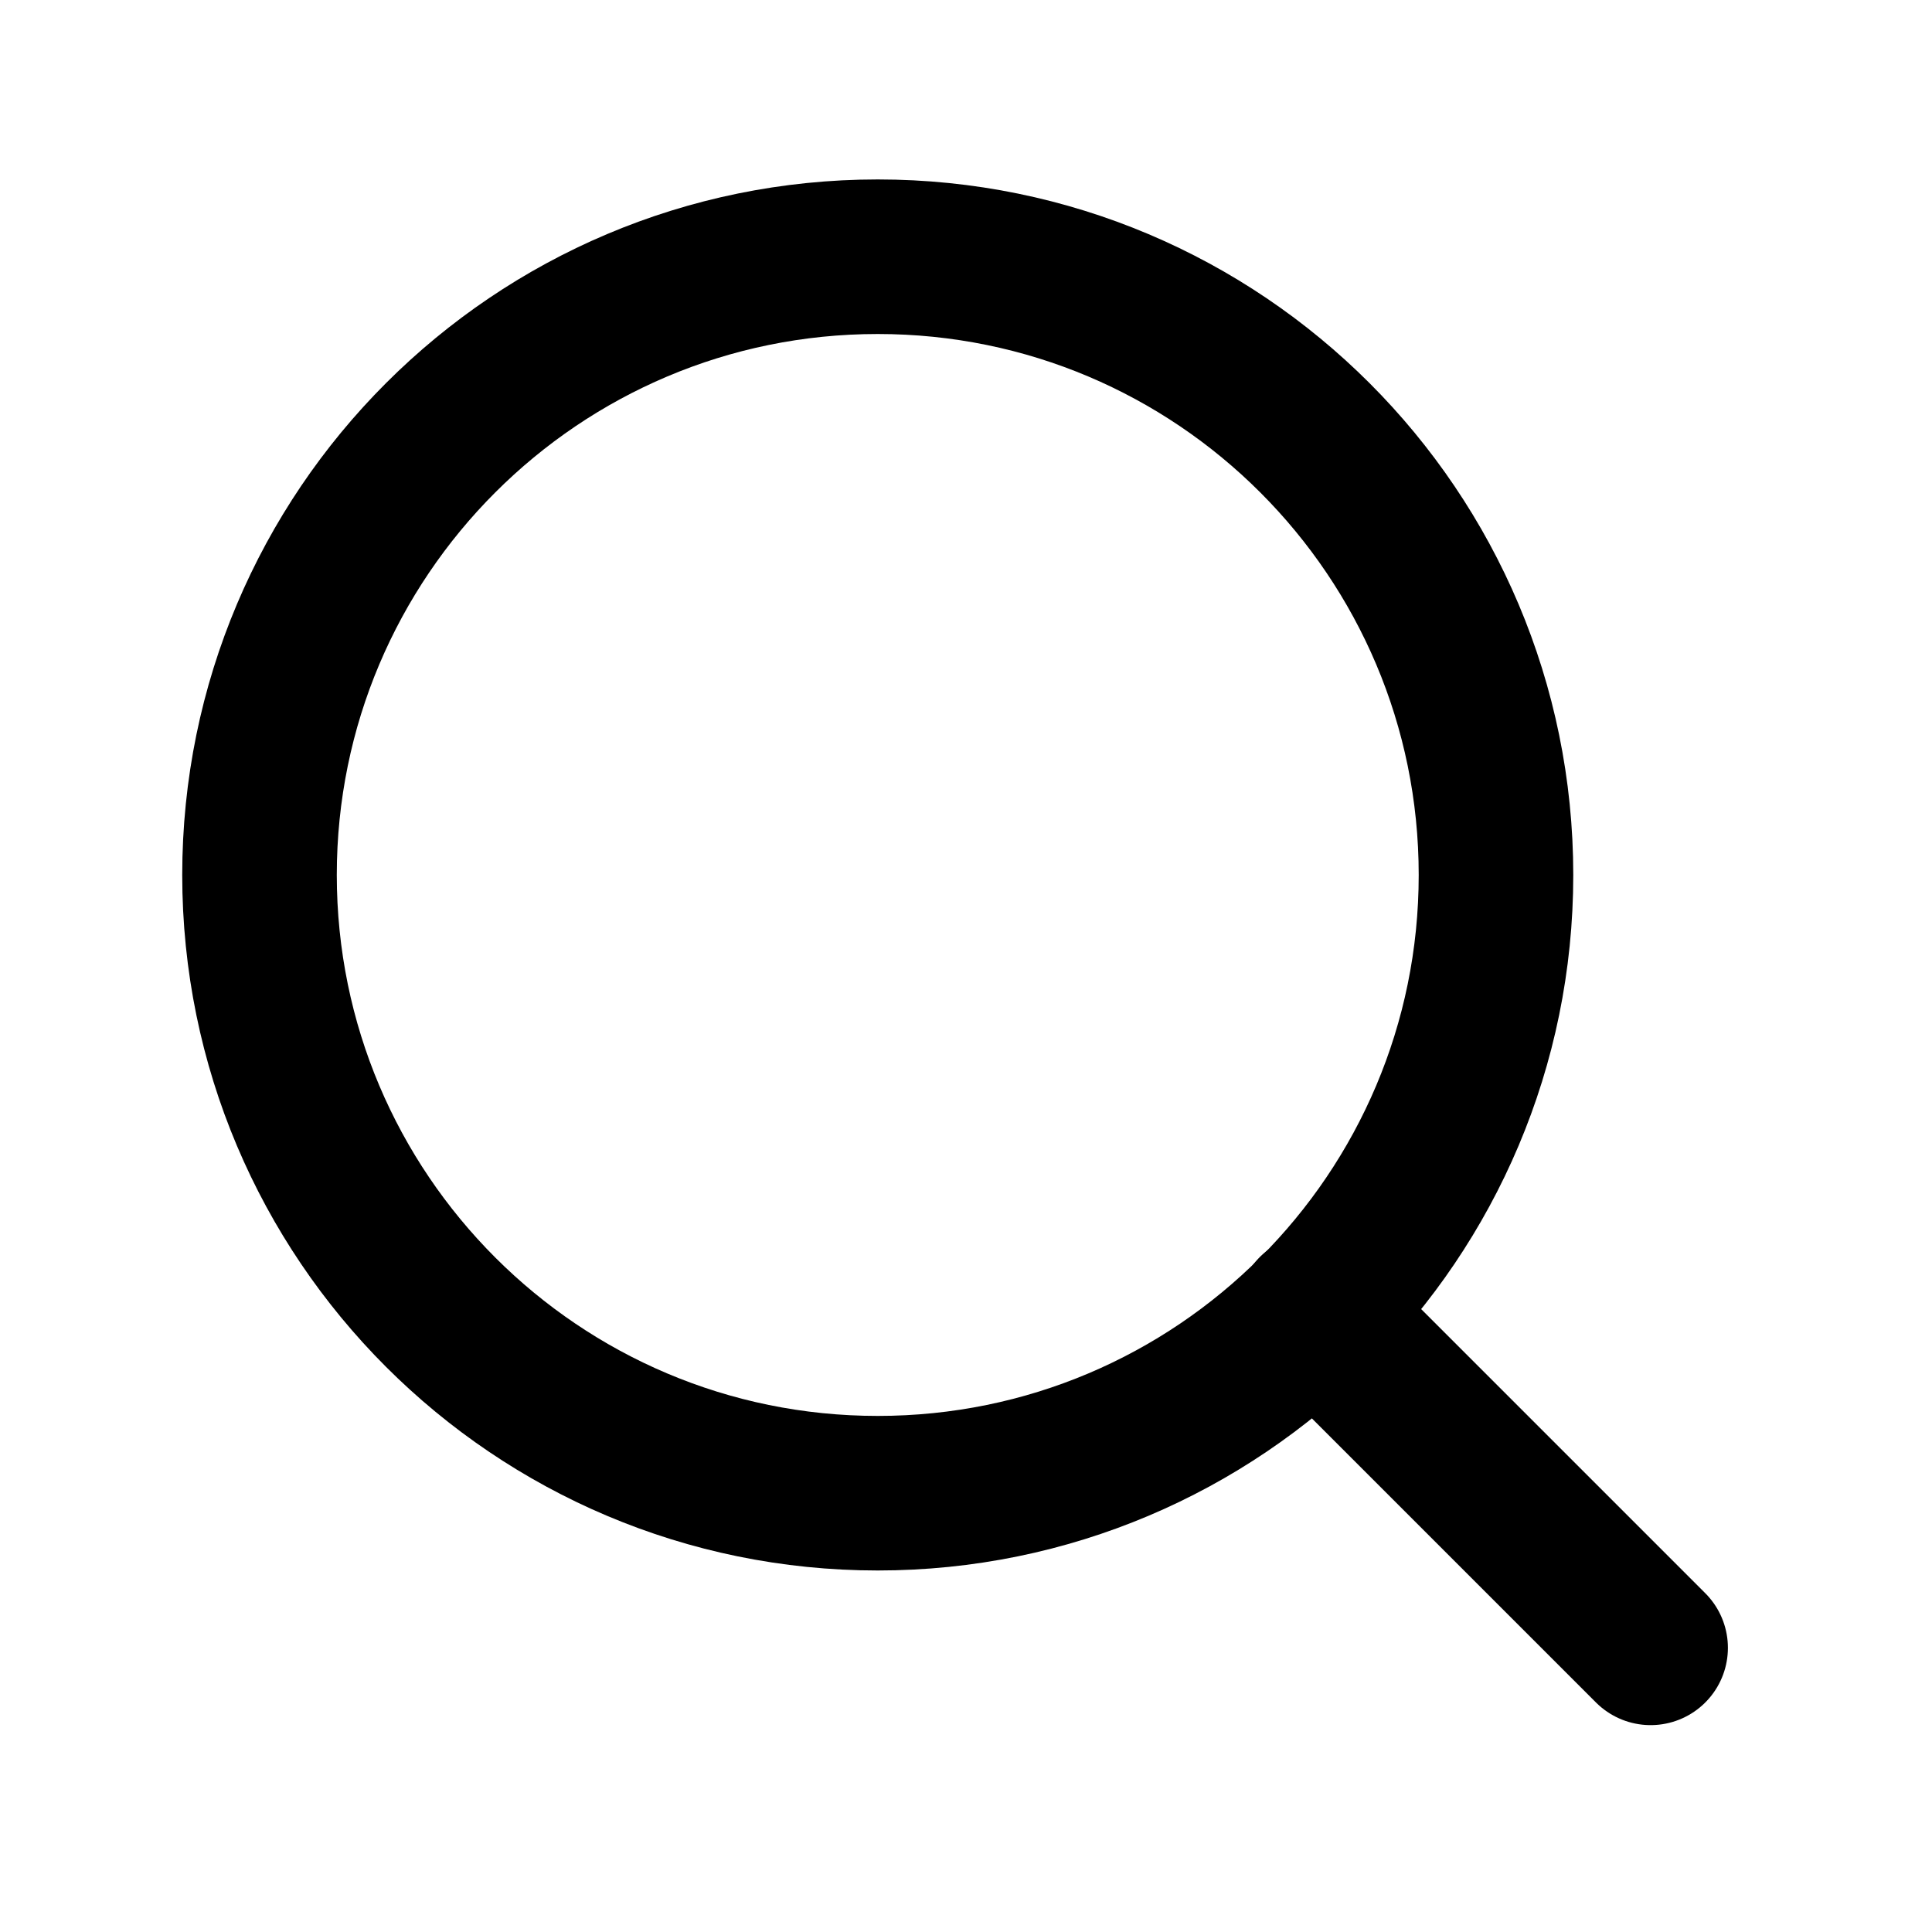
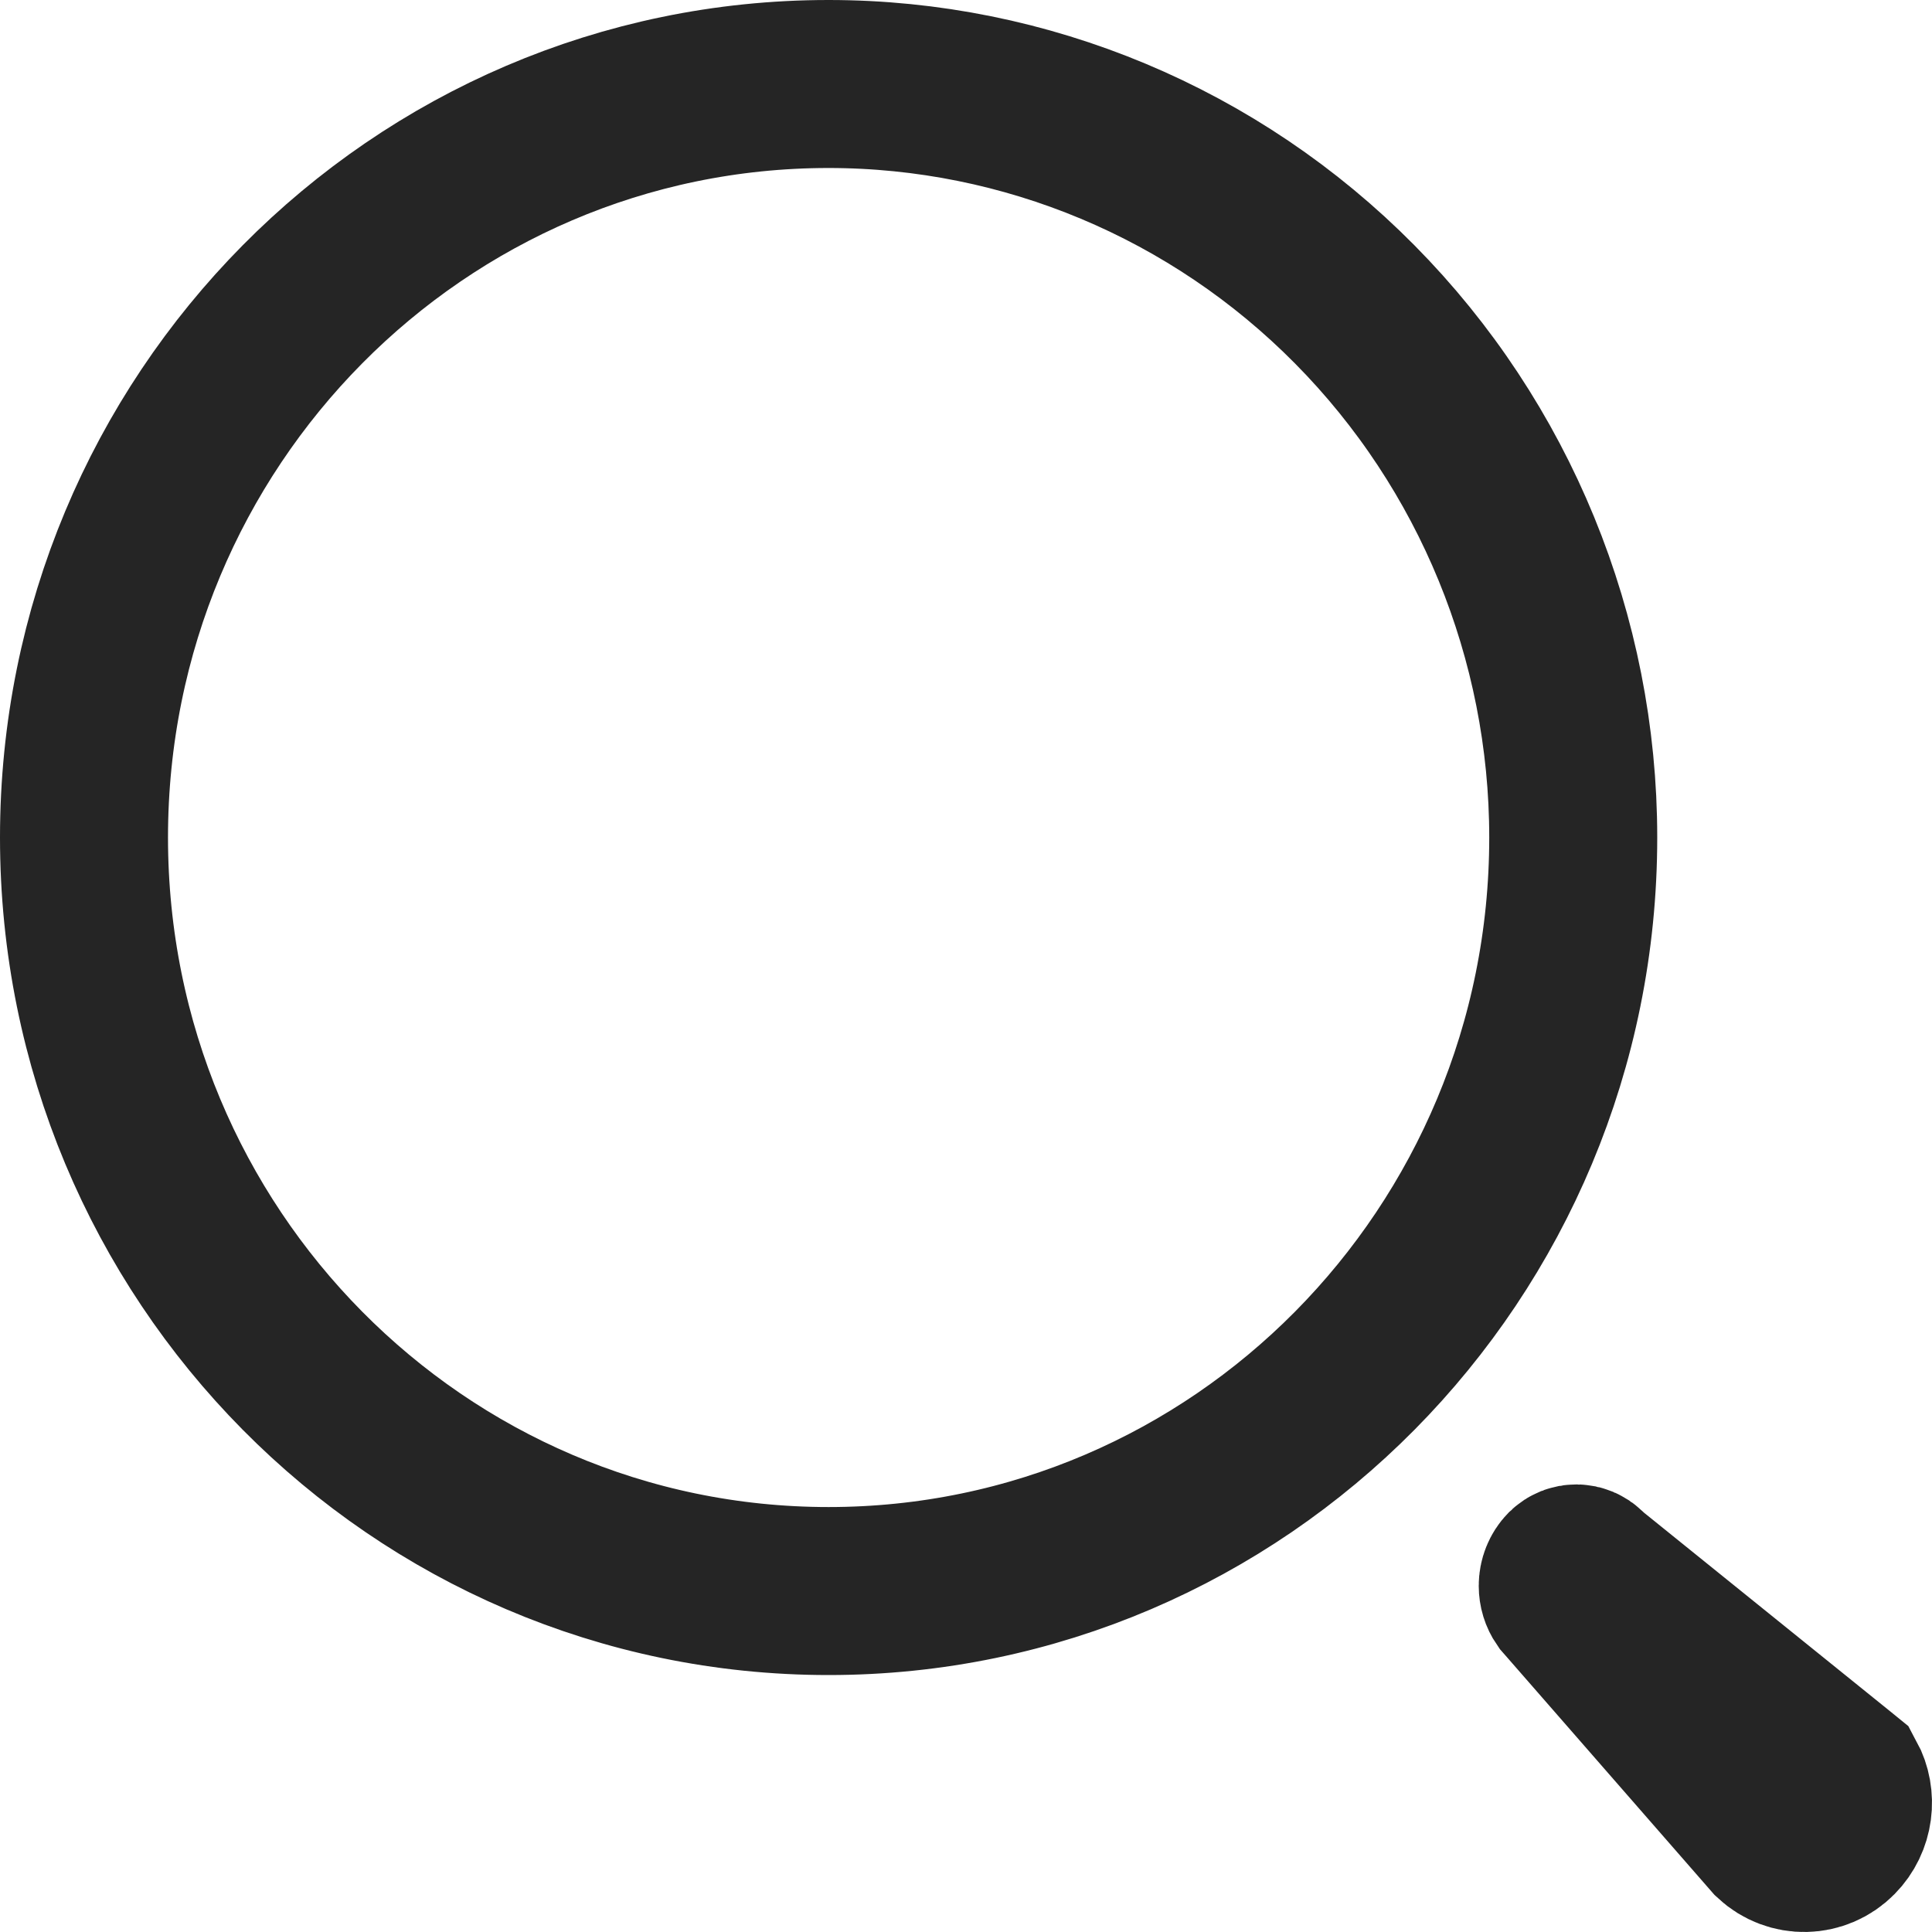
- <svg xmlns="http://www.w3.org/2000/svg" width="25" height="25" viewBox="0 0 25 25" fill="none">
-   <path d="M11.358 19.322C15.777 19.322 19.358 15.741 19.358 11.322C19.358 6.904 15.777 3.322 11.358 3.322C6.94 3.322 3.358 6.904 3.358 11.322C3.358 15.741 6.94 19.322 11.358 19.322Z" stroke="black" stroke-width="2" stroke-linecap="round" stroke-linejoin="round" />
-   <path d="M21.359 21.323L17.009 16.973" stroke="black" stroke-width="2" stroke-linecap="round" stroke-linejoin="round" />
+ <svg xmlns="http://www.w3.org/2000/svg" width="23" height="23" viewBox="0 0 23 23" fill="none">
+   <path d="M18.861 18.712L18.897 18.748L18.937 18.781L21.875 21.152L21.934 21.2C22.046 21.406 22.015 21.672 21.843 21.846C21.646 22.046 21.333 22.051 21.13 21.862L18.717 19.098L18.717 19.098L18.712 19.092L18.646 19.017C18.619 18.978 18.604 18.93 18.604 18.879C18.604 18.814 18.629 18.753 18.671 18.71C18.725 18.658 18.807 18.659 18.861 18.712ZM9.864 1C12.212 1 14.465 1.942 16.128 3.624C17.792 5.305 18.729 7.588 18.729 9.97C18.729 14.935 14.75 18.941 9.864 18.941C4.979 18.941 1 14.935 1 9.97C1 5.006 4.979 1 9.864 1Z" stroke="#252525" stroke-width="2" />
</svg>
